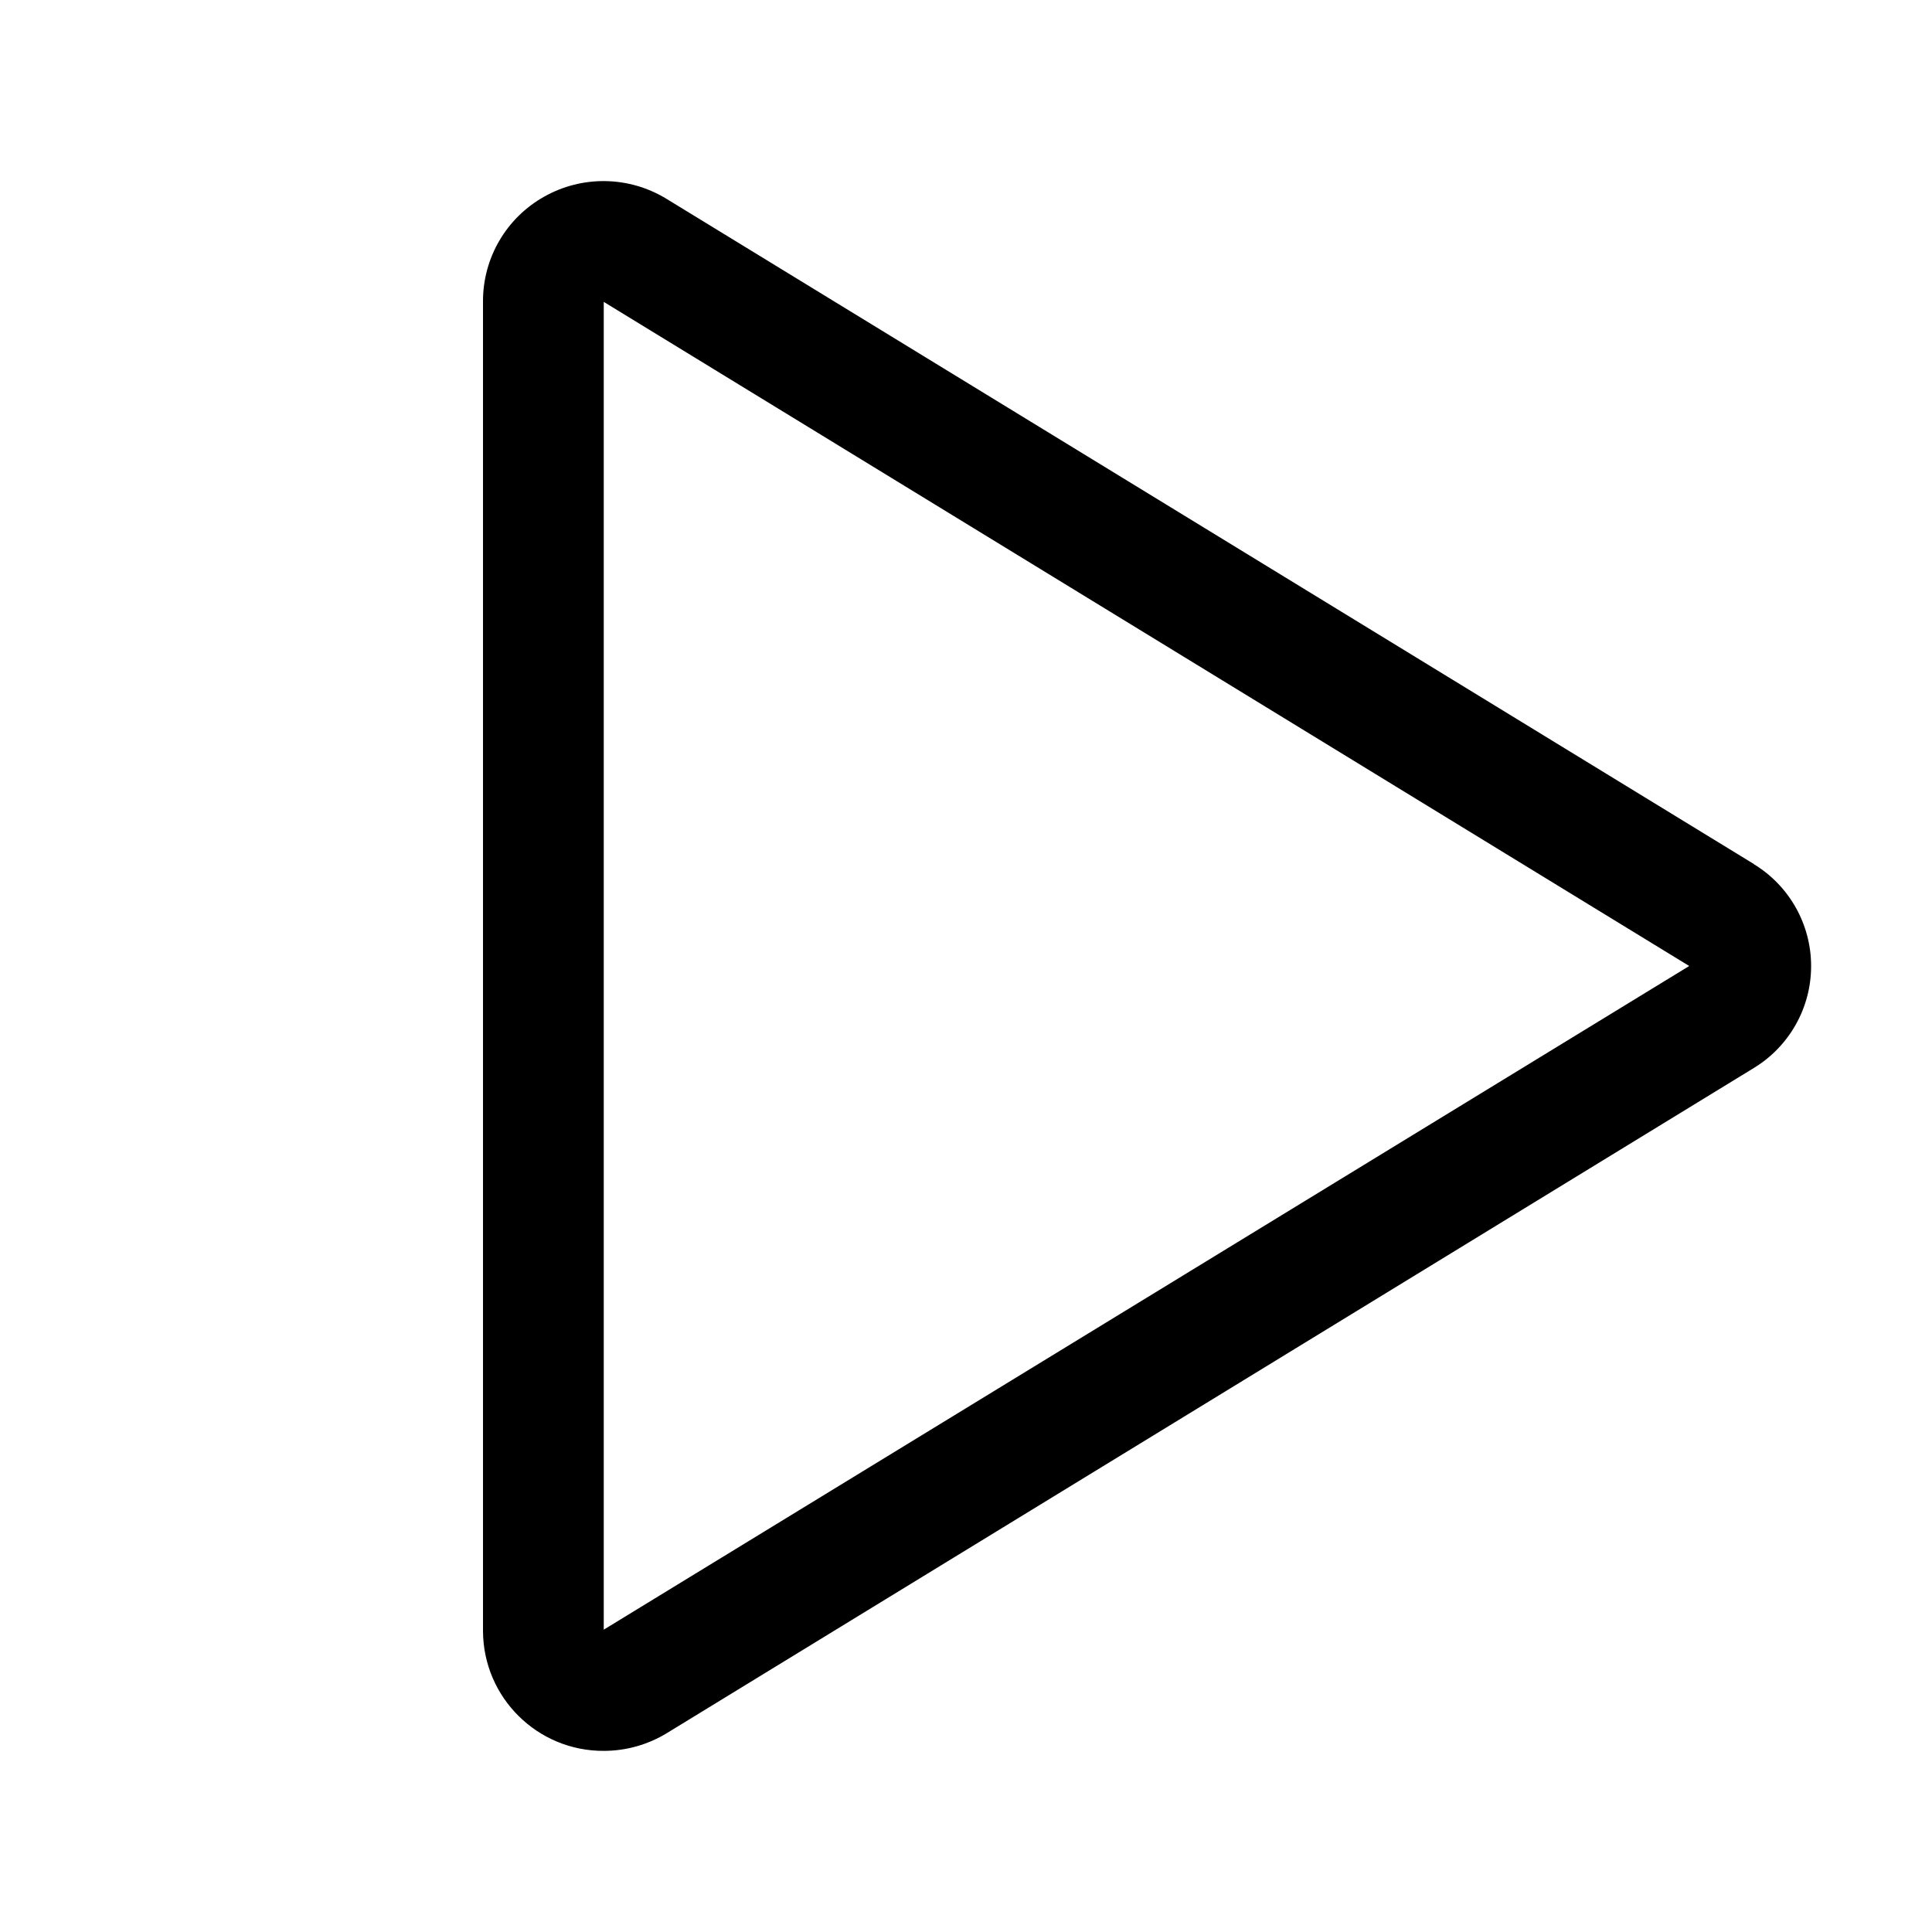
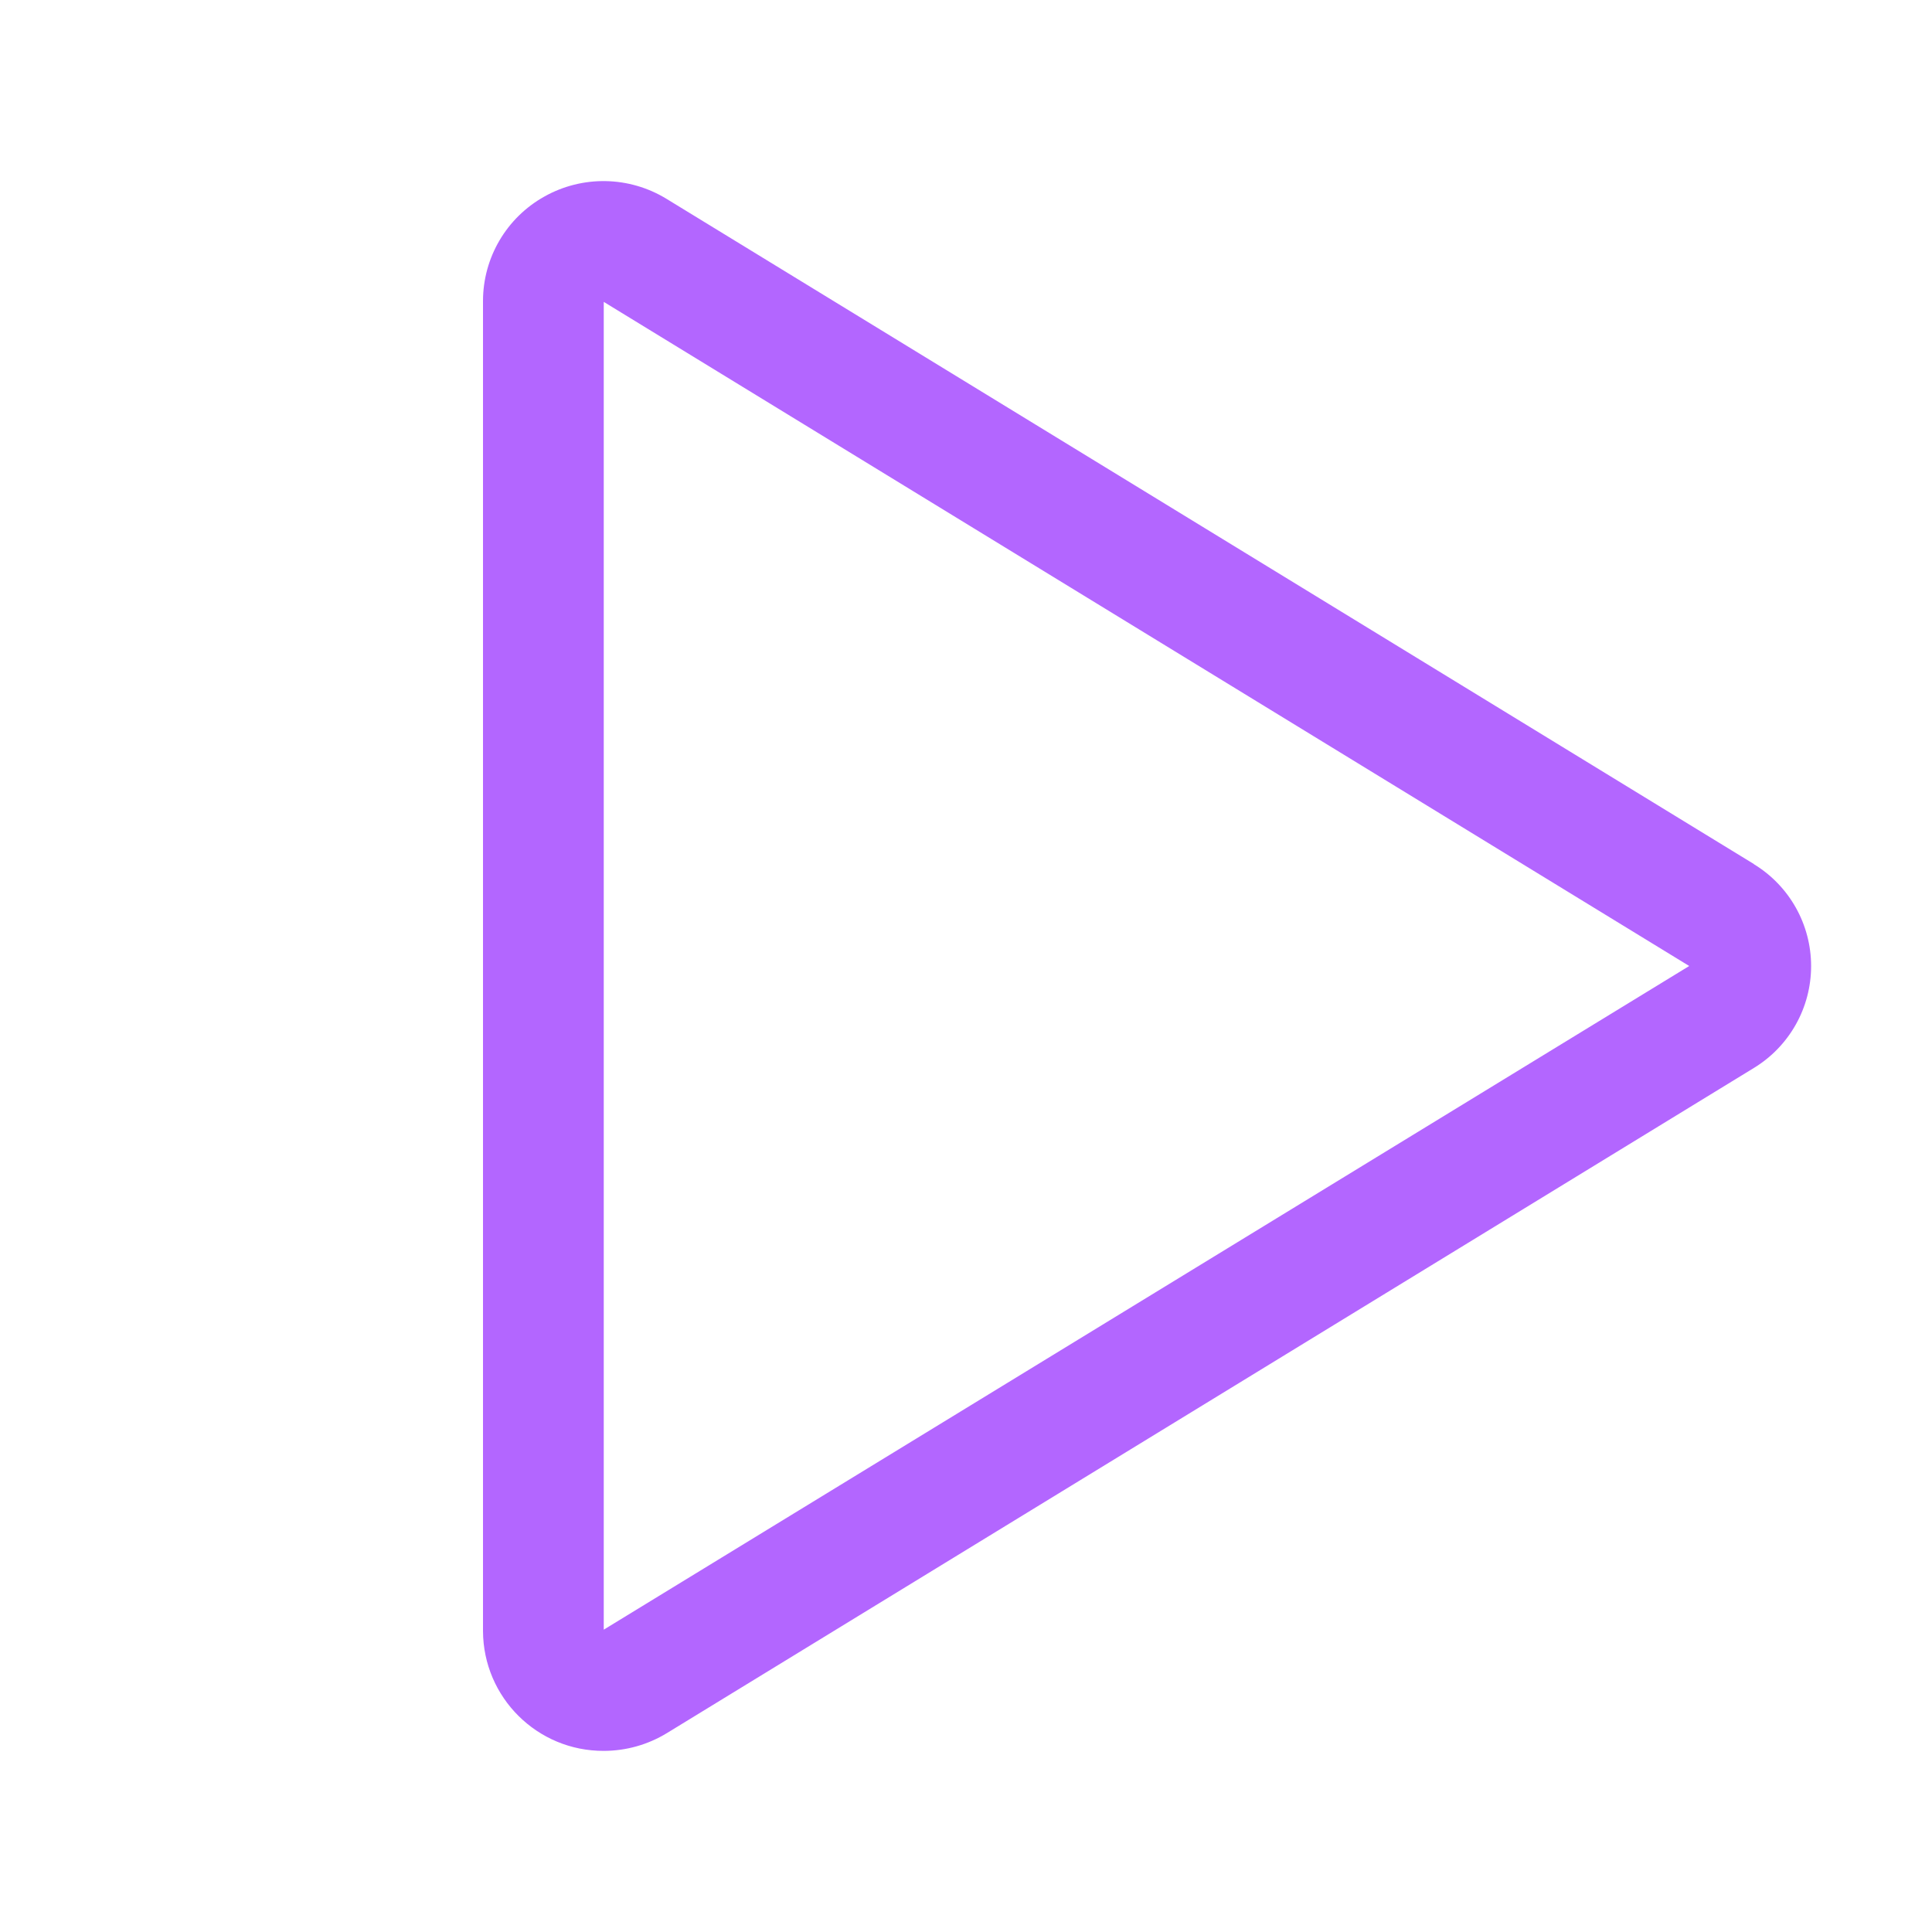
- <svg xmlns="http://www.w3.org/2000/svg" viewBox="0 0 256 256" fill="currentColor">
+ <svg xmlns="http://www.w3.org/2000/svg" viewBox="0 0 256 256" fill="#b366ff">
  <path d="M232.4,114.49,88.32,26.35a16,16,0,0,0-16.2-.3A15.86,15.86,0,0,0,64,39.87V216.13A15.94,15.94,0,0,0,80,232a16.07,16.07,0,0,0,8.36-2.35L232.4,141.51a15.81,15.81,0,0,0,0-27ZM80,215.94V40l143.83,88Z" />
</svg>
